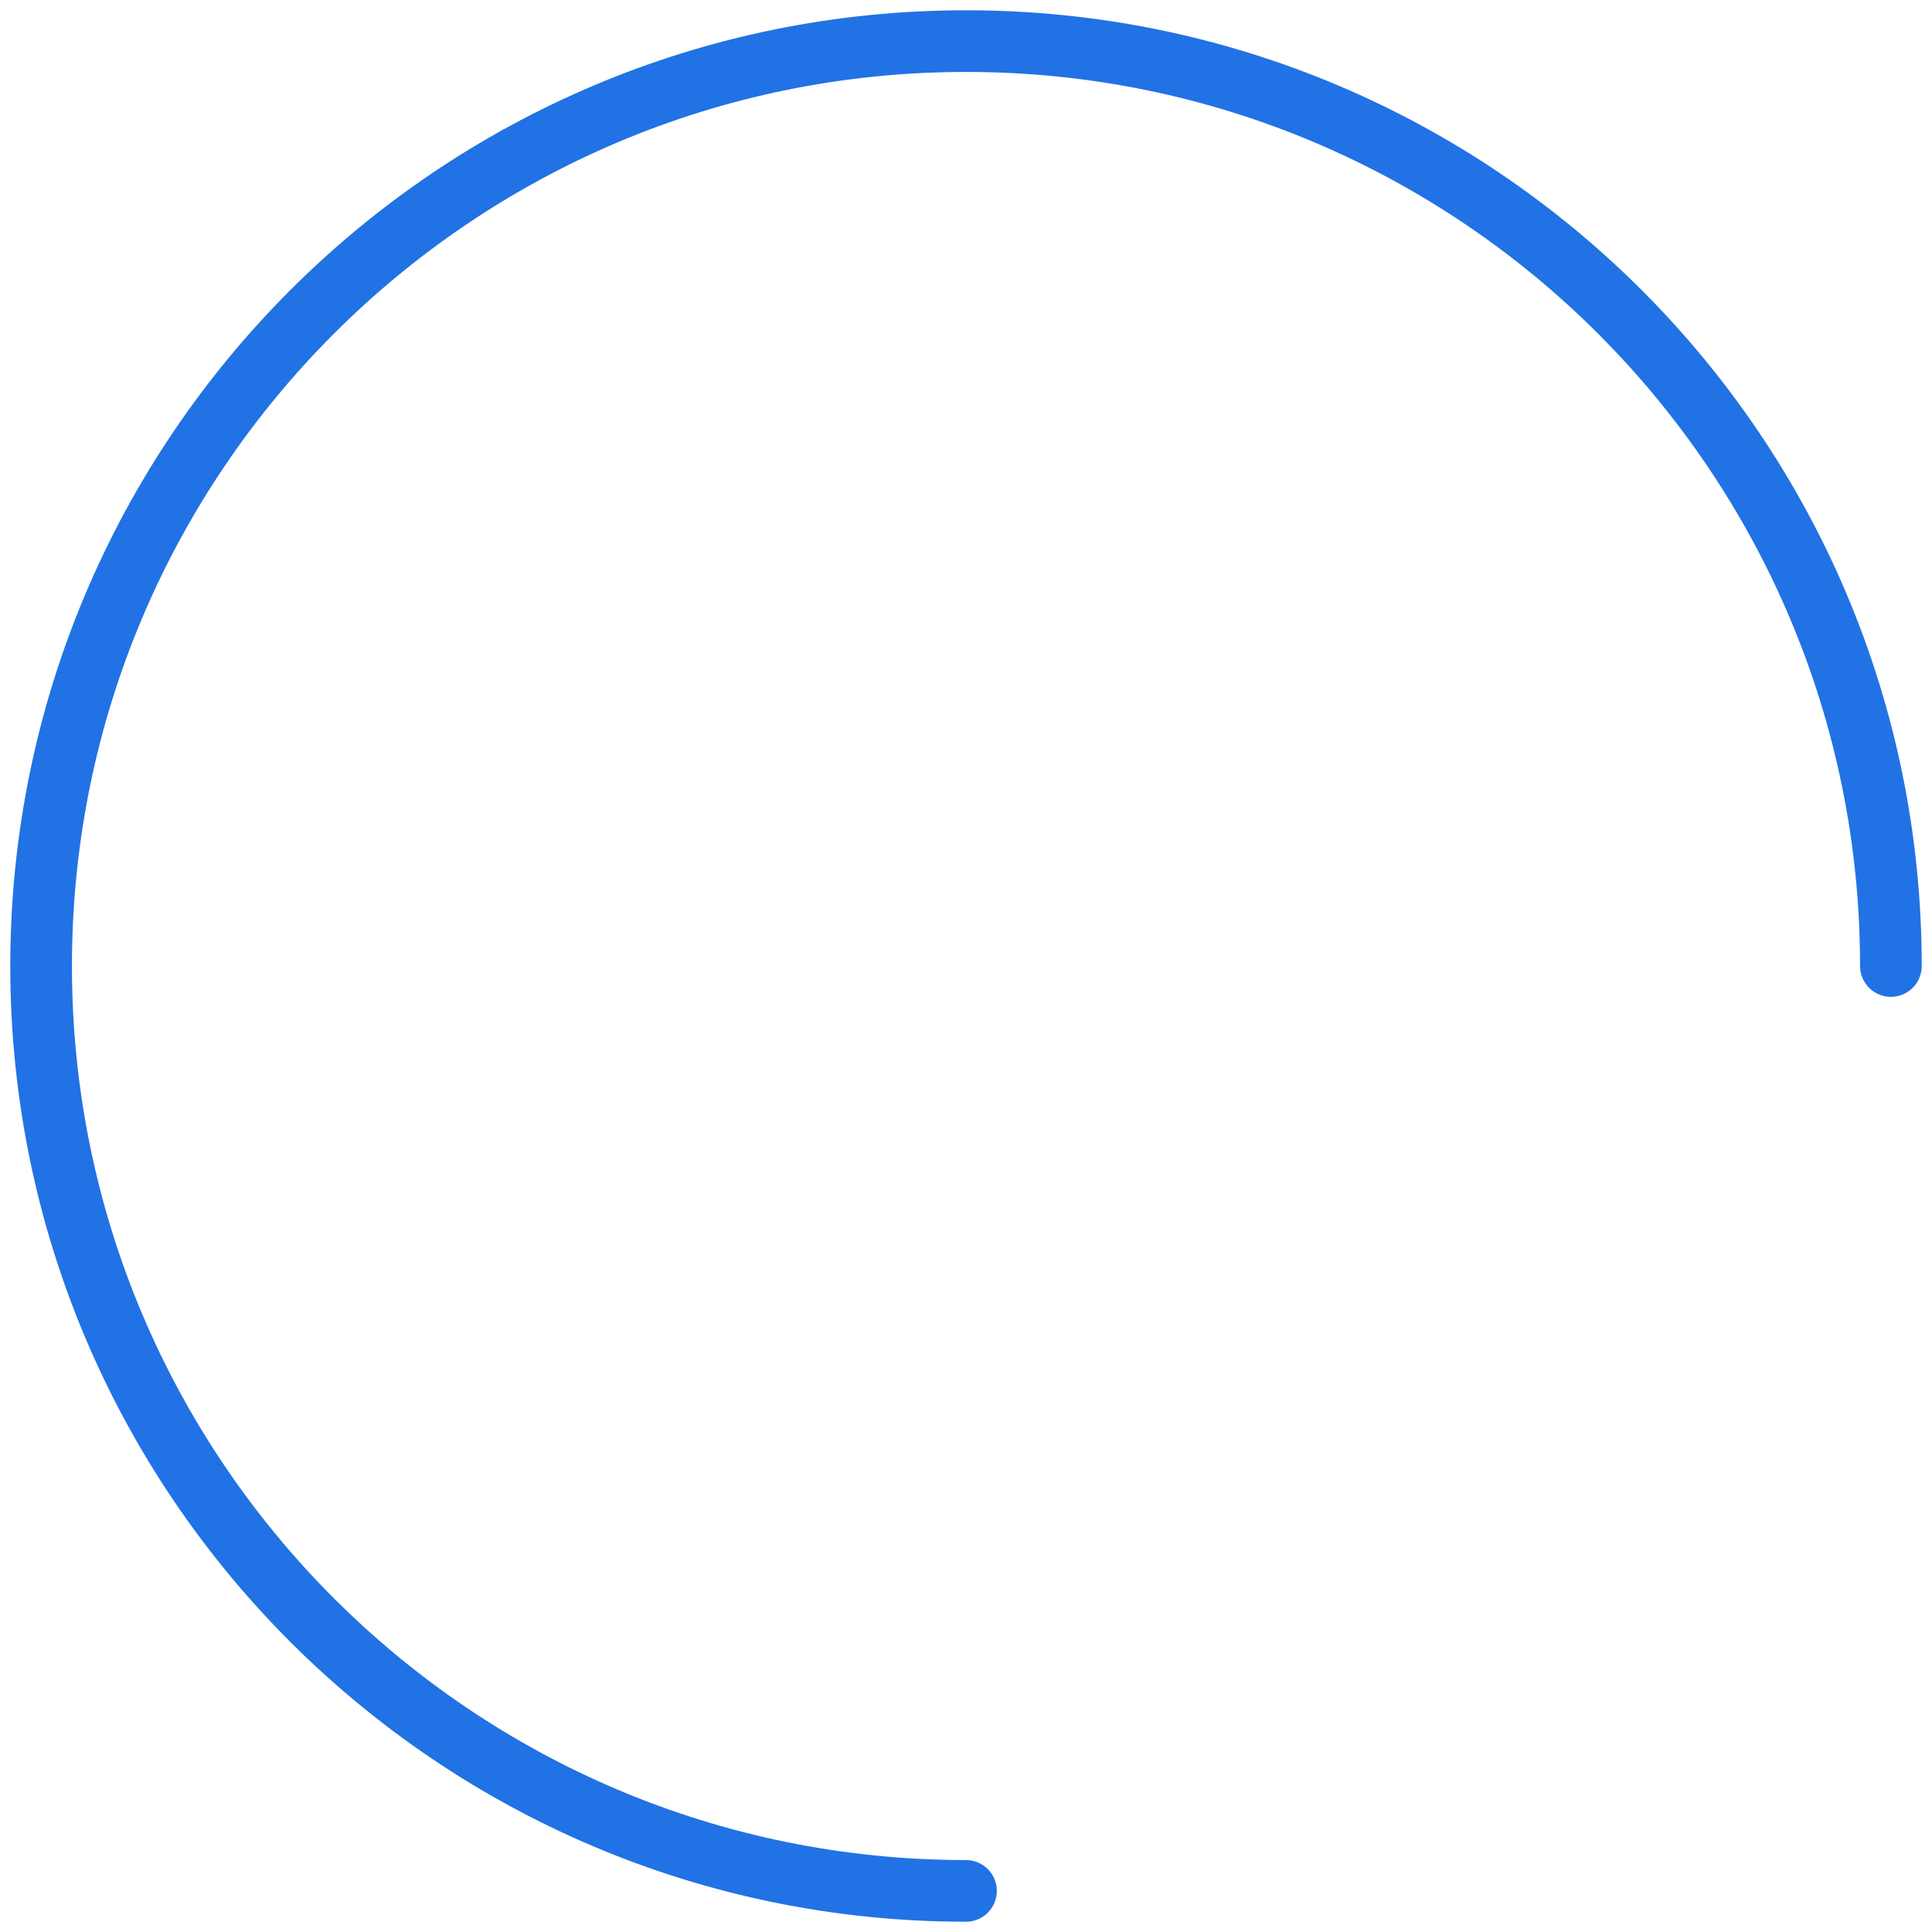
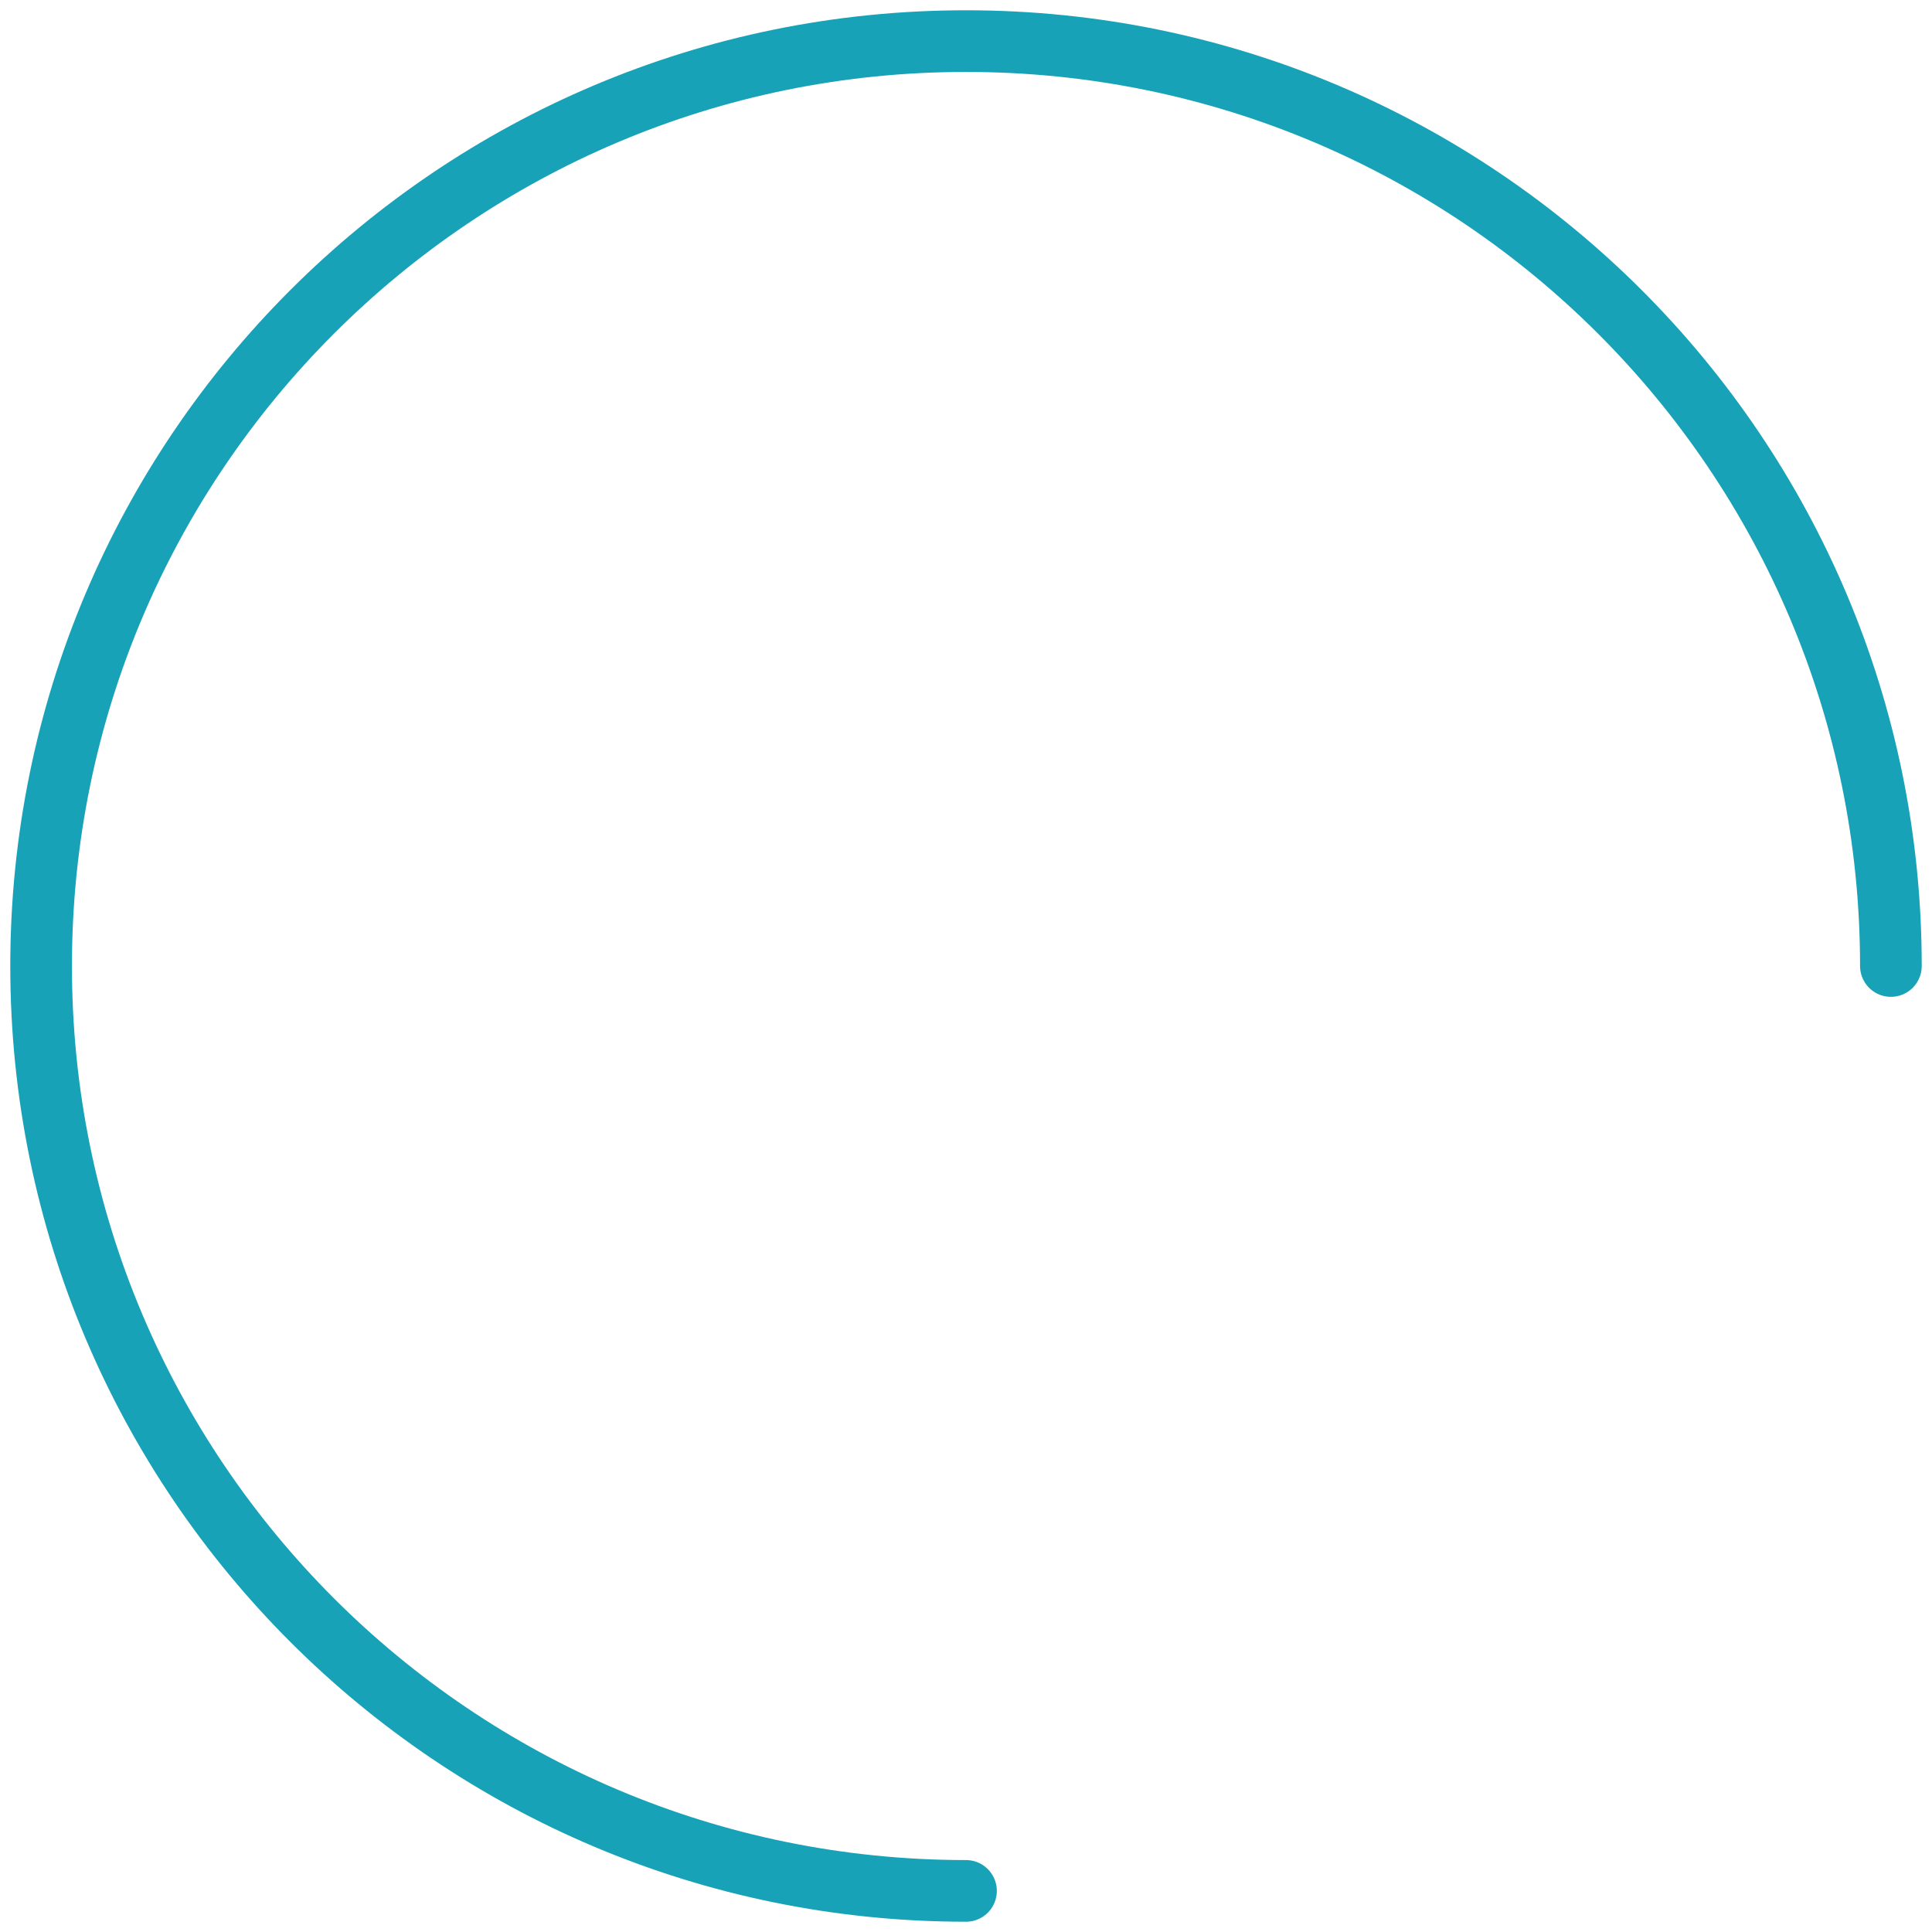
<svg xmlns="http://www.w3.org/2000/svg" width="94" height="94" viewBox="0 0 94 94" fill="none">
-   <path d="M92 47C92 22.147 71.853 2 47 2C22.147 2 2 22.147 2 47C2 71.853 22.147 92 47 92" stroke="#2172E5" stroke-width="3" stroke-linecap="round" stroke-linejoin="round" />
+   <path d="M92 47C92 22.147 71.853 2 47 2C22.147 2 2 22.147 2 47C2 71.853 22.147 92 47 92" stroke="#17A2B8" stroke-width="3" stroke-linecap="round" stroke-linejoin="round" />
</svg>
